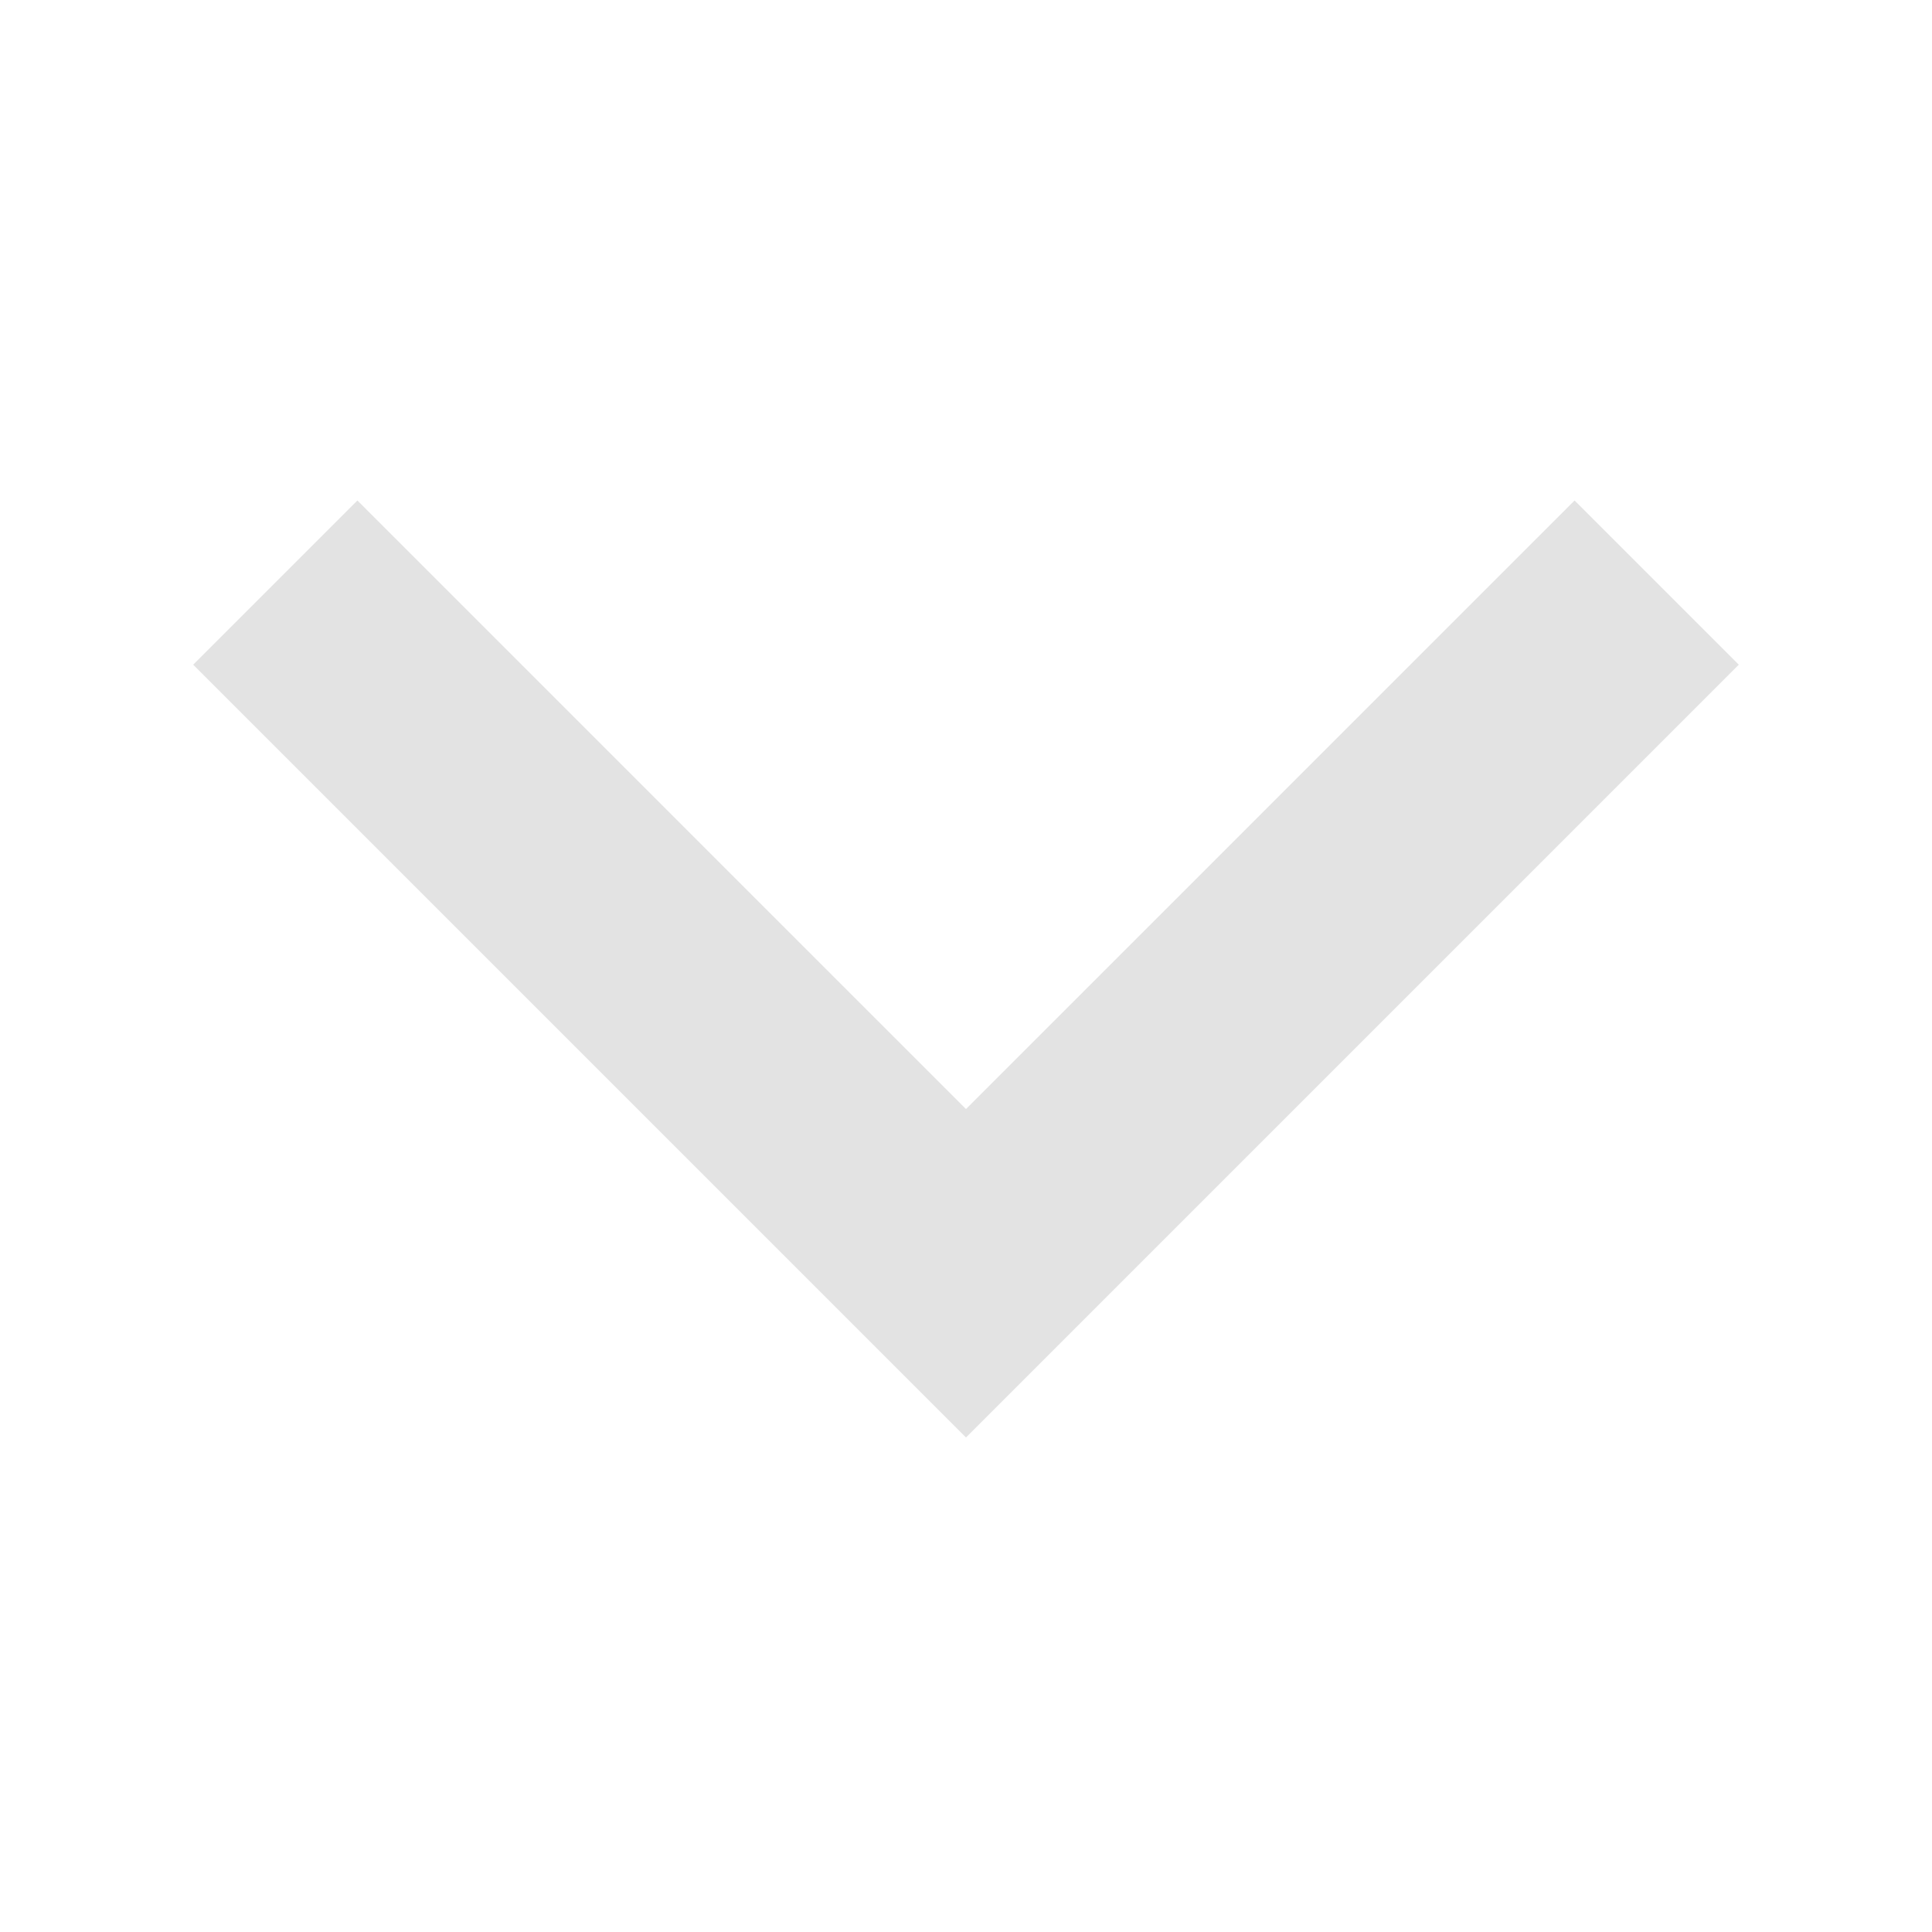
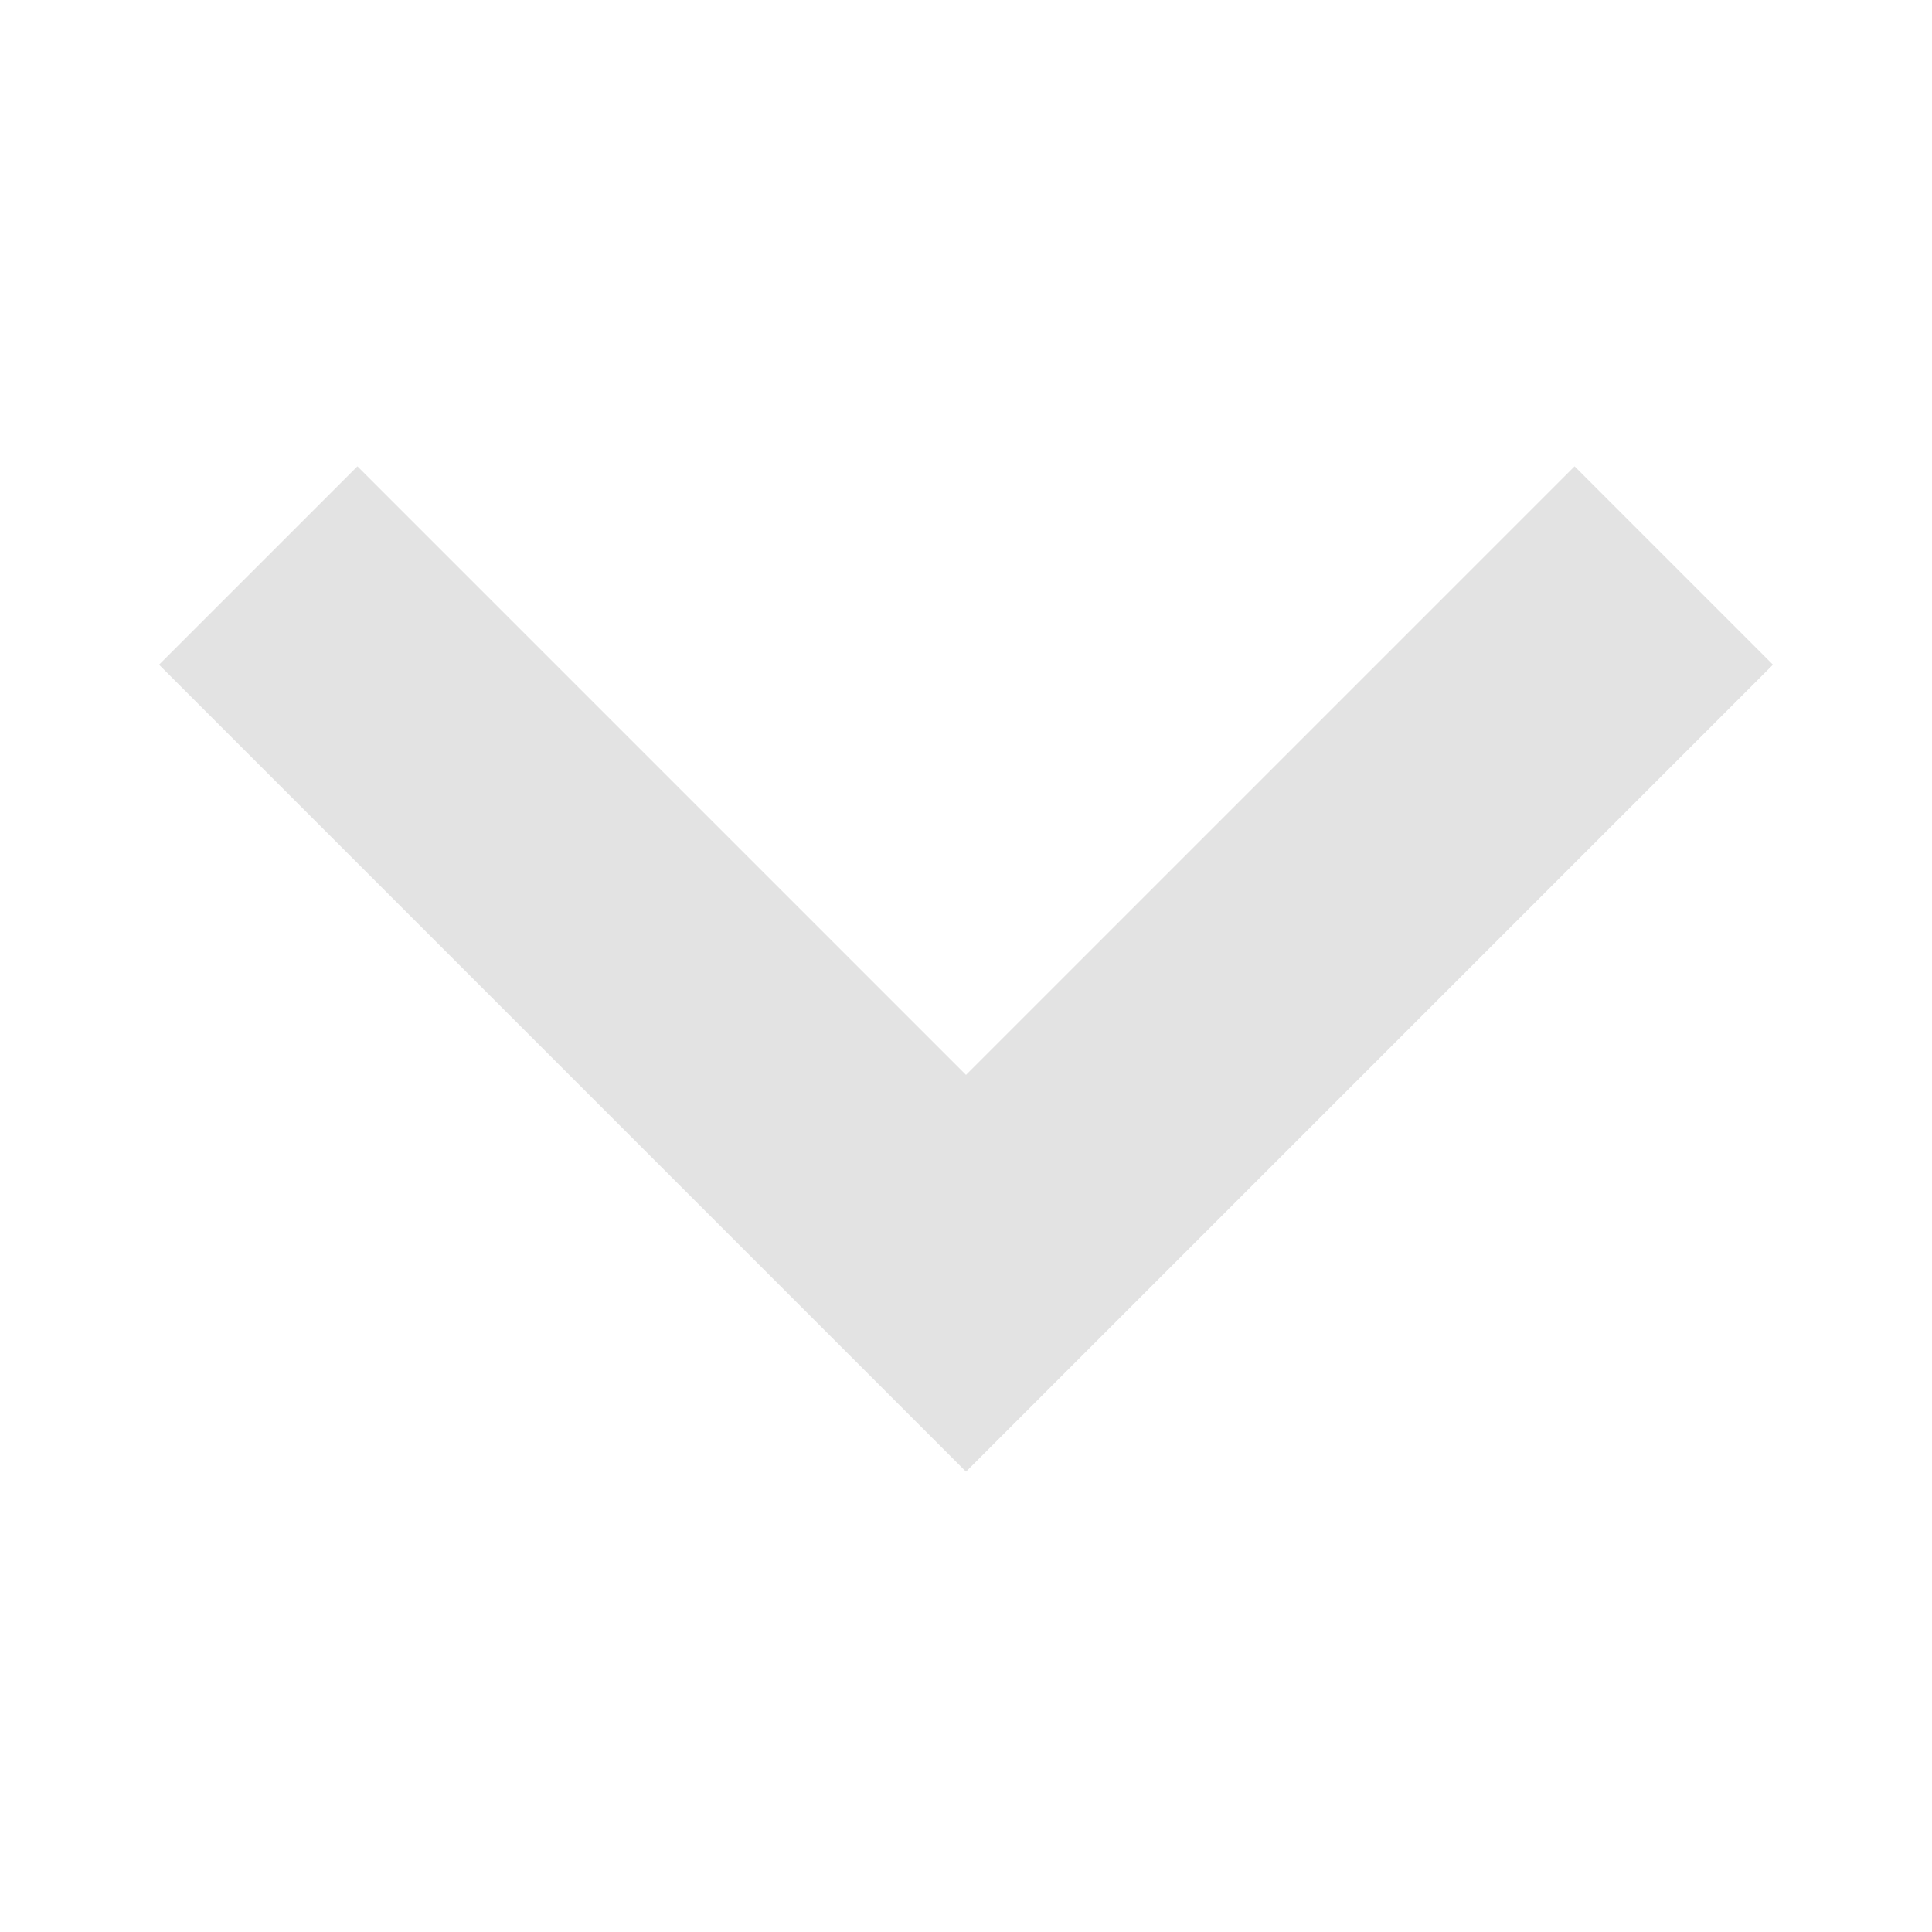
- <svg xmlns="http://www.w3.org/2000/svg" width="100%" height="100%" viewBox="0 0 20 20" version="1.1" xml:space="preserve" style="fill-rule:evenodd;clip-rule:evenodd;stroke-linejoin:round;stroke-miterlimit:2;">
-   <path d="M10,14.881l-8,-8l1.7,-1.7l6.3,6.3l6.3,-6.3l1.7,1.7l-8,8Z" style="fill:#e3e3e3;fill-rule:nonzero;" />
+ <svg xmlns="http://www.w3.org/2000/svg" width="100%" height="100%" viewBox="0 0 20 20" version="1.1" xml:space="preserve" style="fill-rule:evenodd;clip-rule:evenodd;stroke-miterlimit:2;">
+   <path d="M10,14.881l-8,-8l1.7,-1.7l6.3,6.3l6.3,-6.3l1.7,1.7l-8,8Z" style="fill:#e3e3e3;fill-rule:nonzero;stroke:#e3e3e3;stroke-width:0.5px;" />
</svg>
